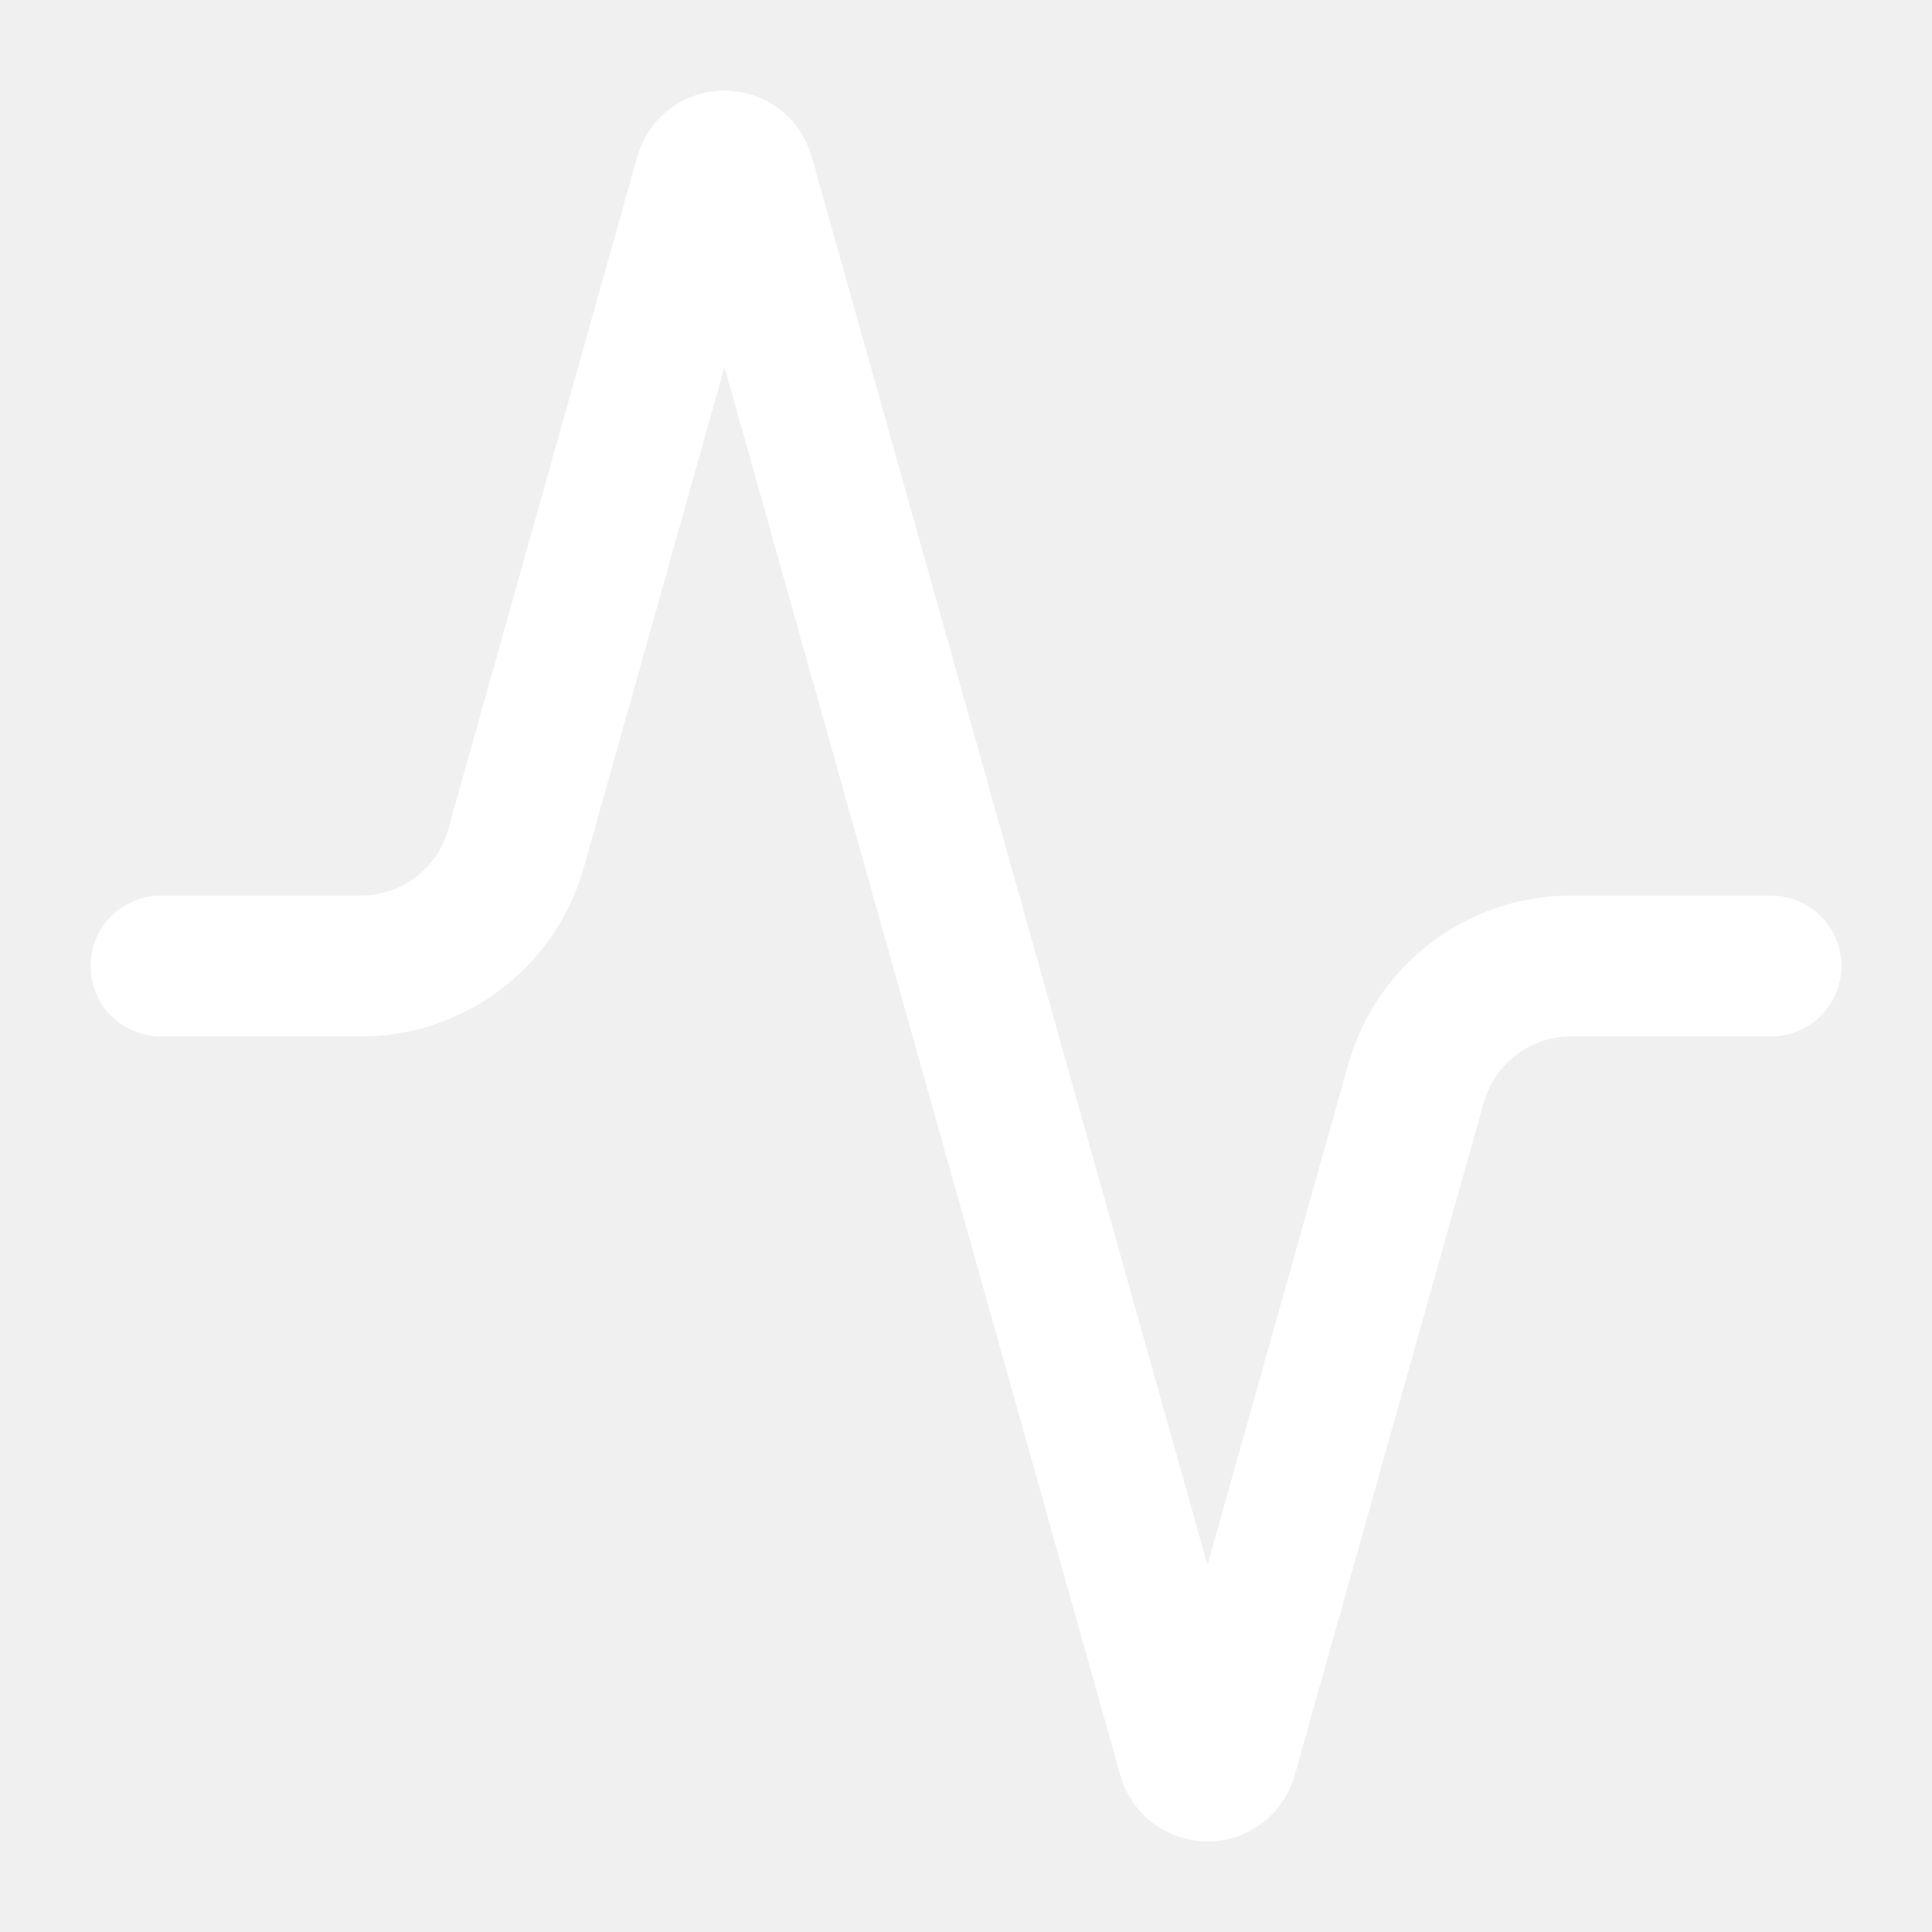
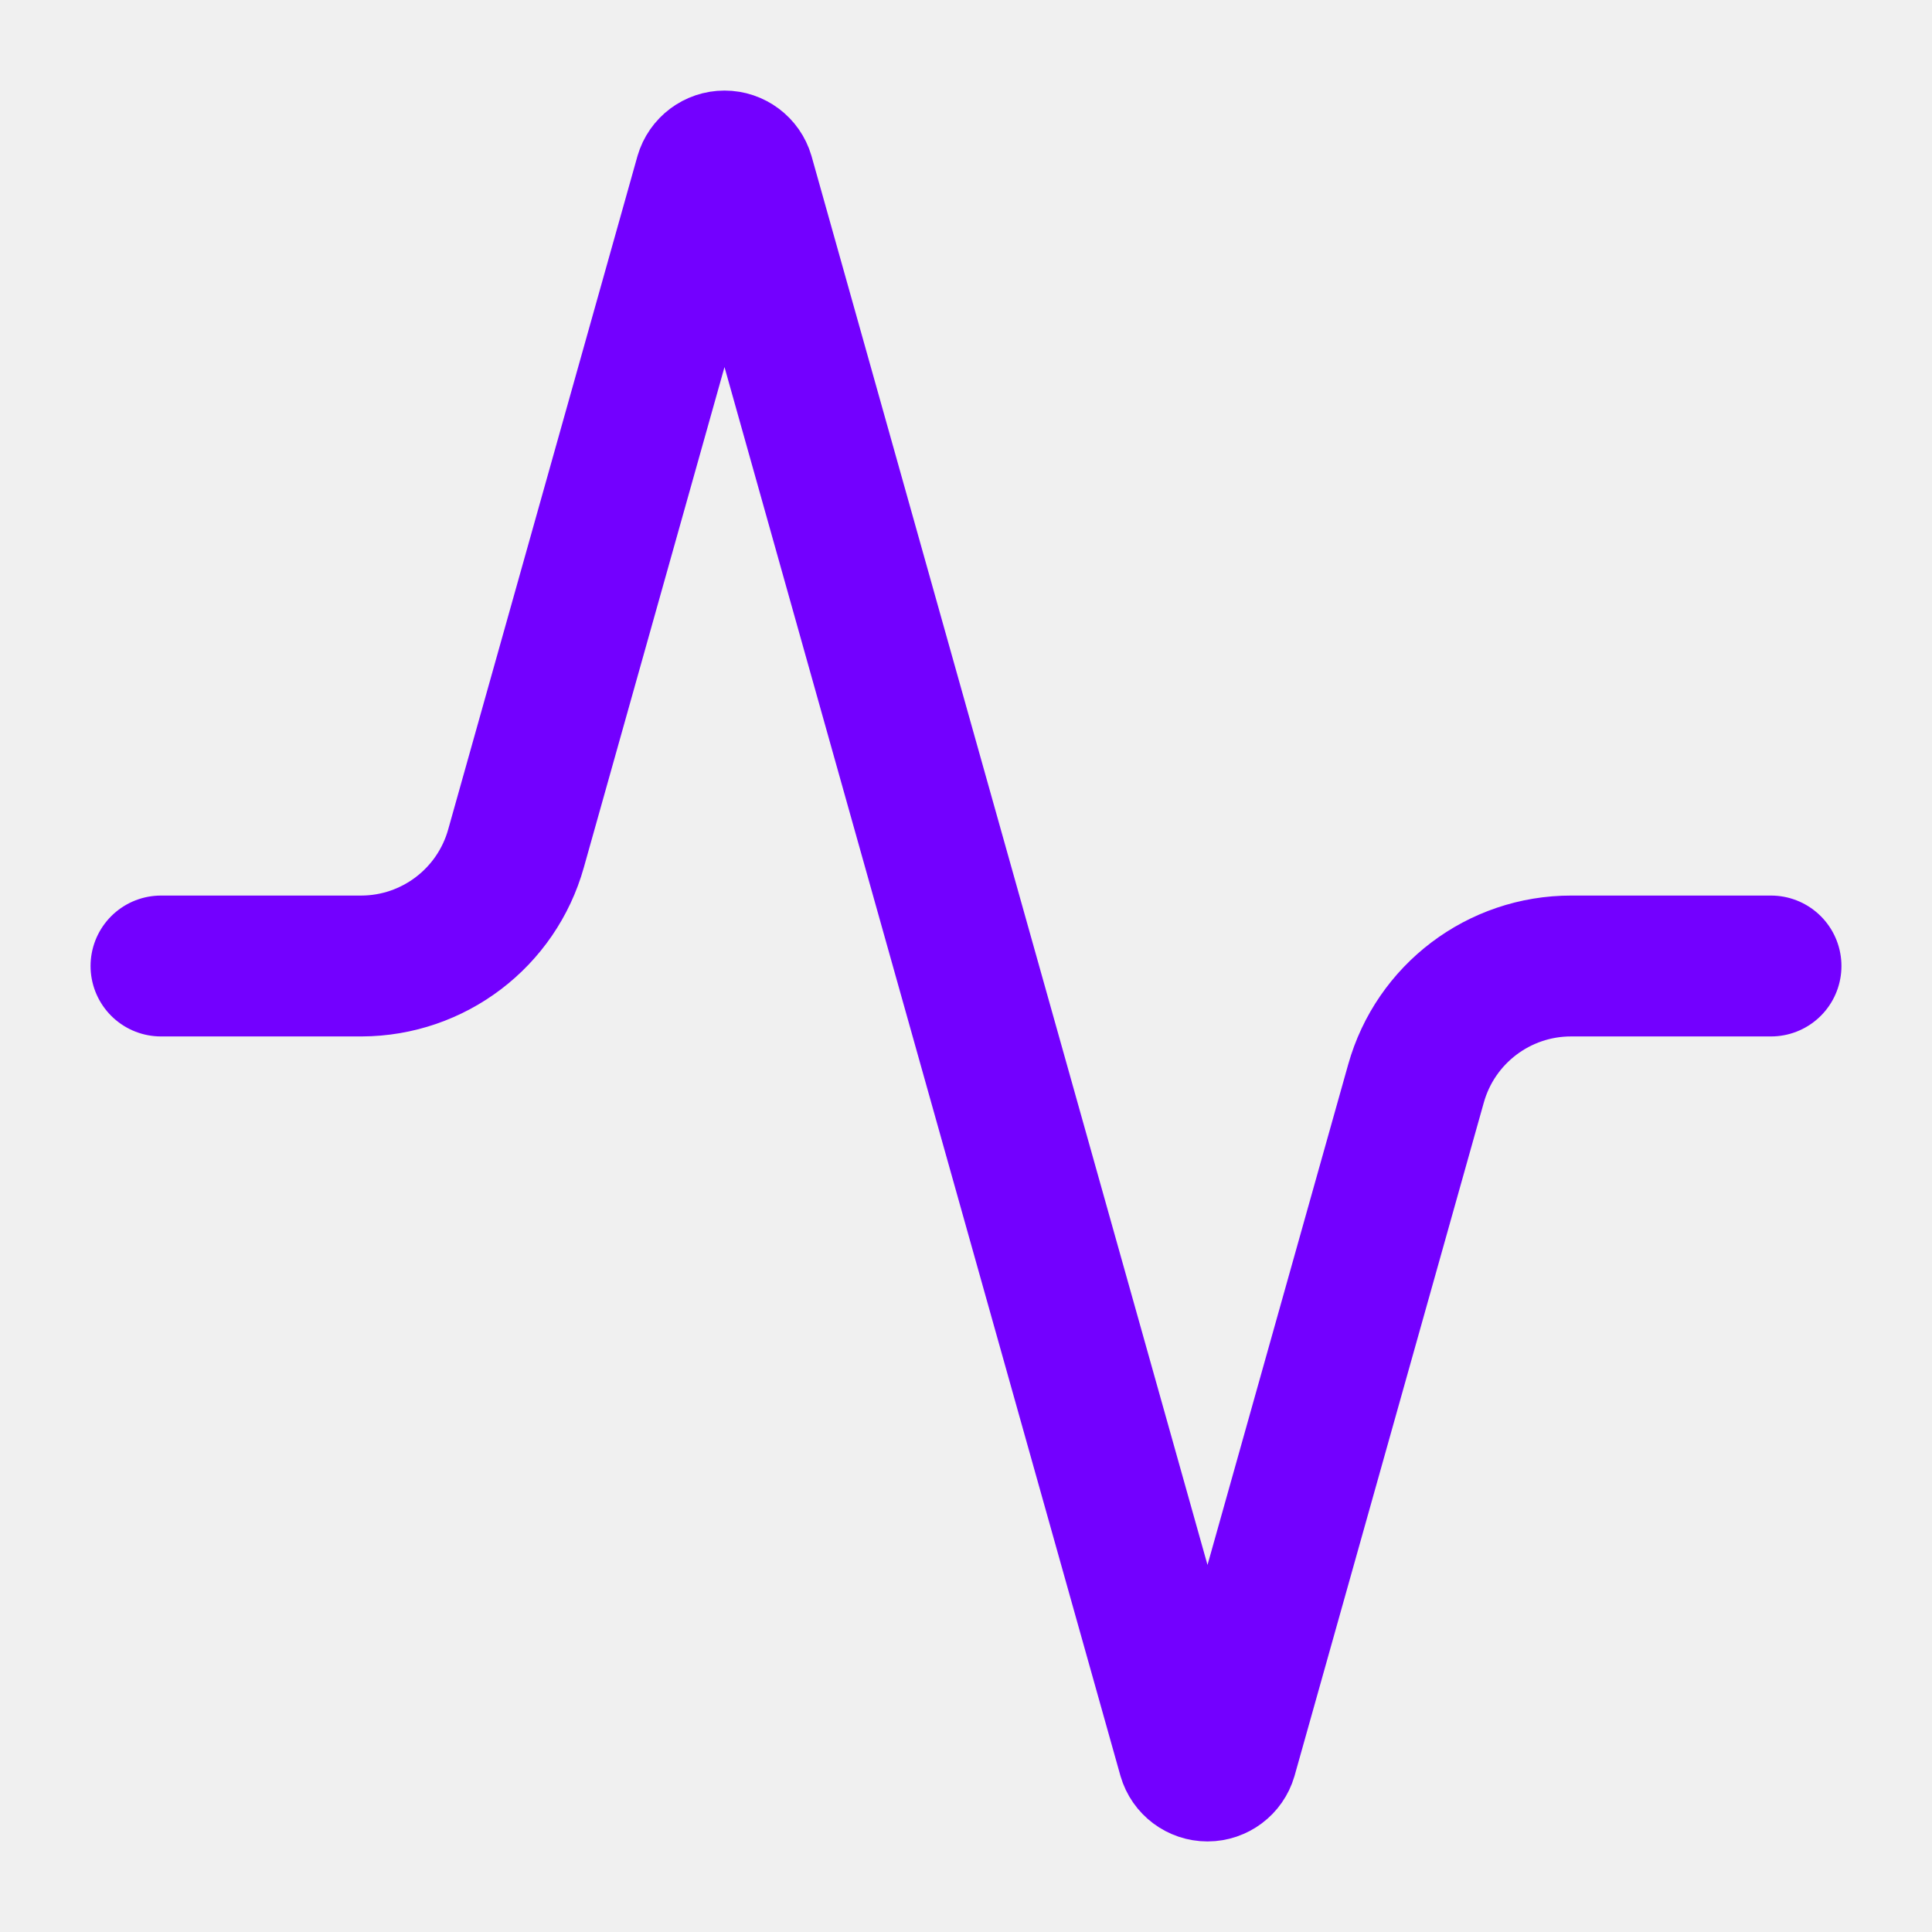
- <svg xmlns="http://www.w3.org/2000/svg" width="20" height="20" viewBox="0 0 24 24" fill="none" stroke="#ffffff" stroke-width="1.75" stroke-linecap="round" stroke-linejoin="round" class="lucide lucide-activity-icon lucide-activity">
+ <svg xmlns="http://www.w3.org/2000/svg" width="20" height="20" viewBox="0 0 24 24" fill="none" stroke="#7300ff" stroke-width="1.75" stroke-linecap="round" stroke-linejoin="round" class="lucide lucide-activity-icon lucide-activity">
  <path d="M22 12h-2.48a2 2 0 0 0-1.93 1.46l-2.35 8.36a.25.25 0 0 1-.48 0L9.24 2.18a.25.25 0 0 0-.48 0l-2.35 8.36A2 2 0 0 1 4.49 12H2" />
</svg>
